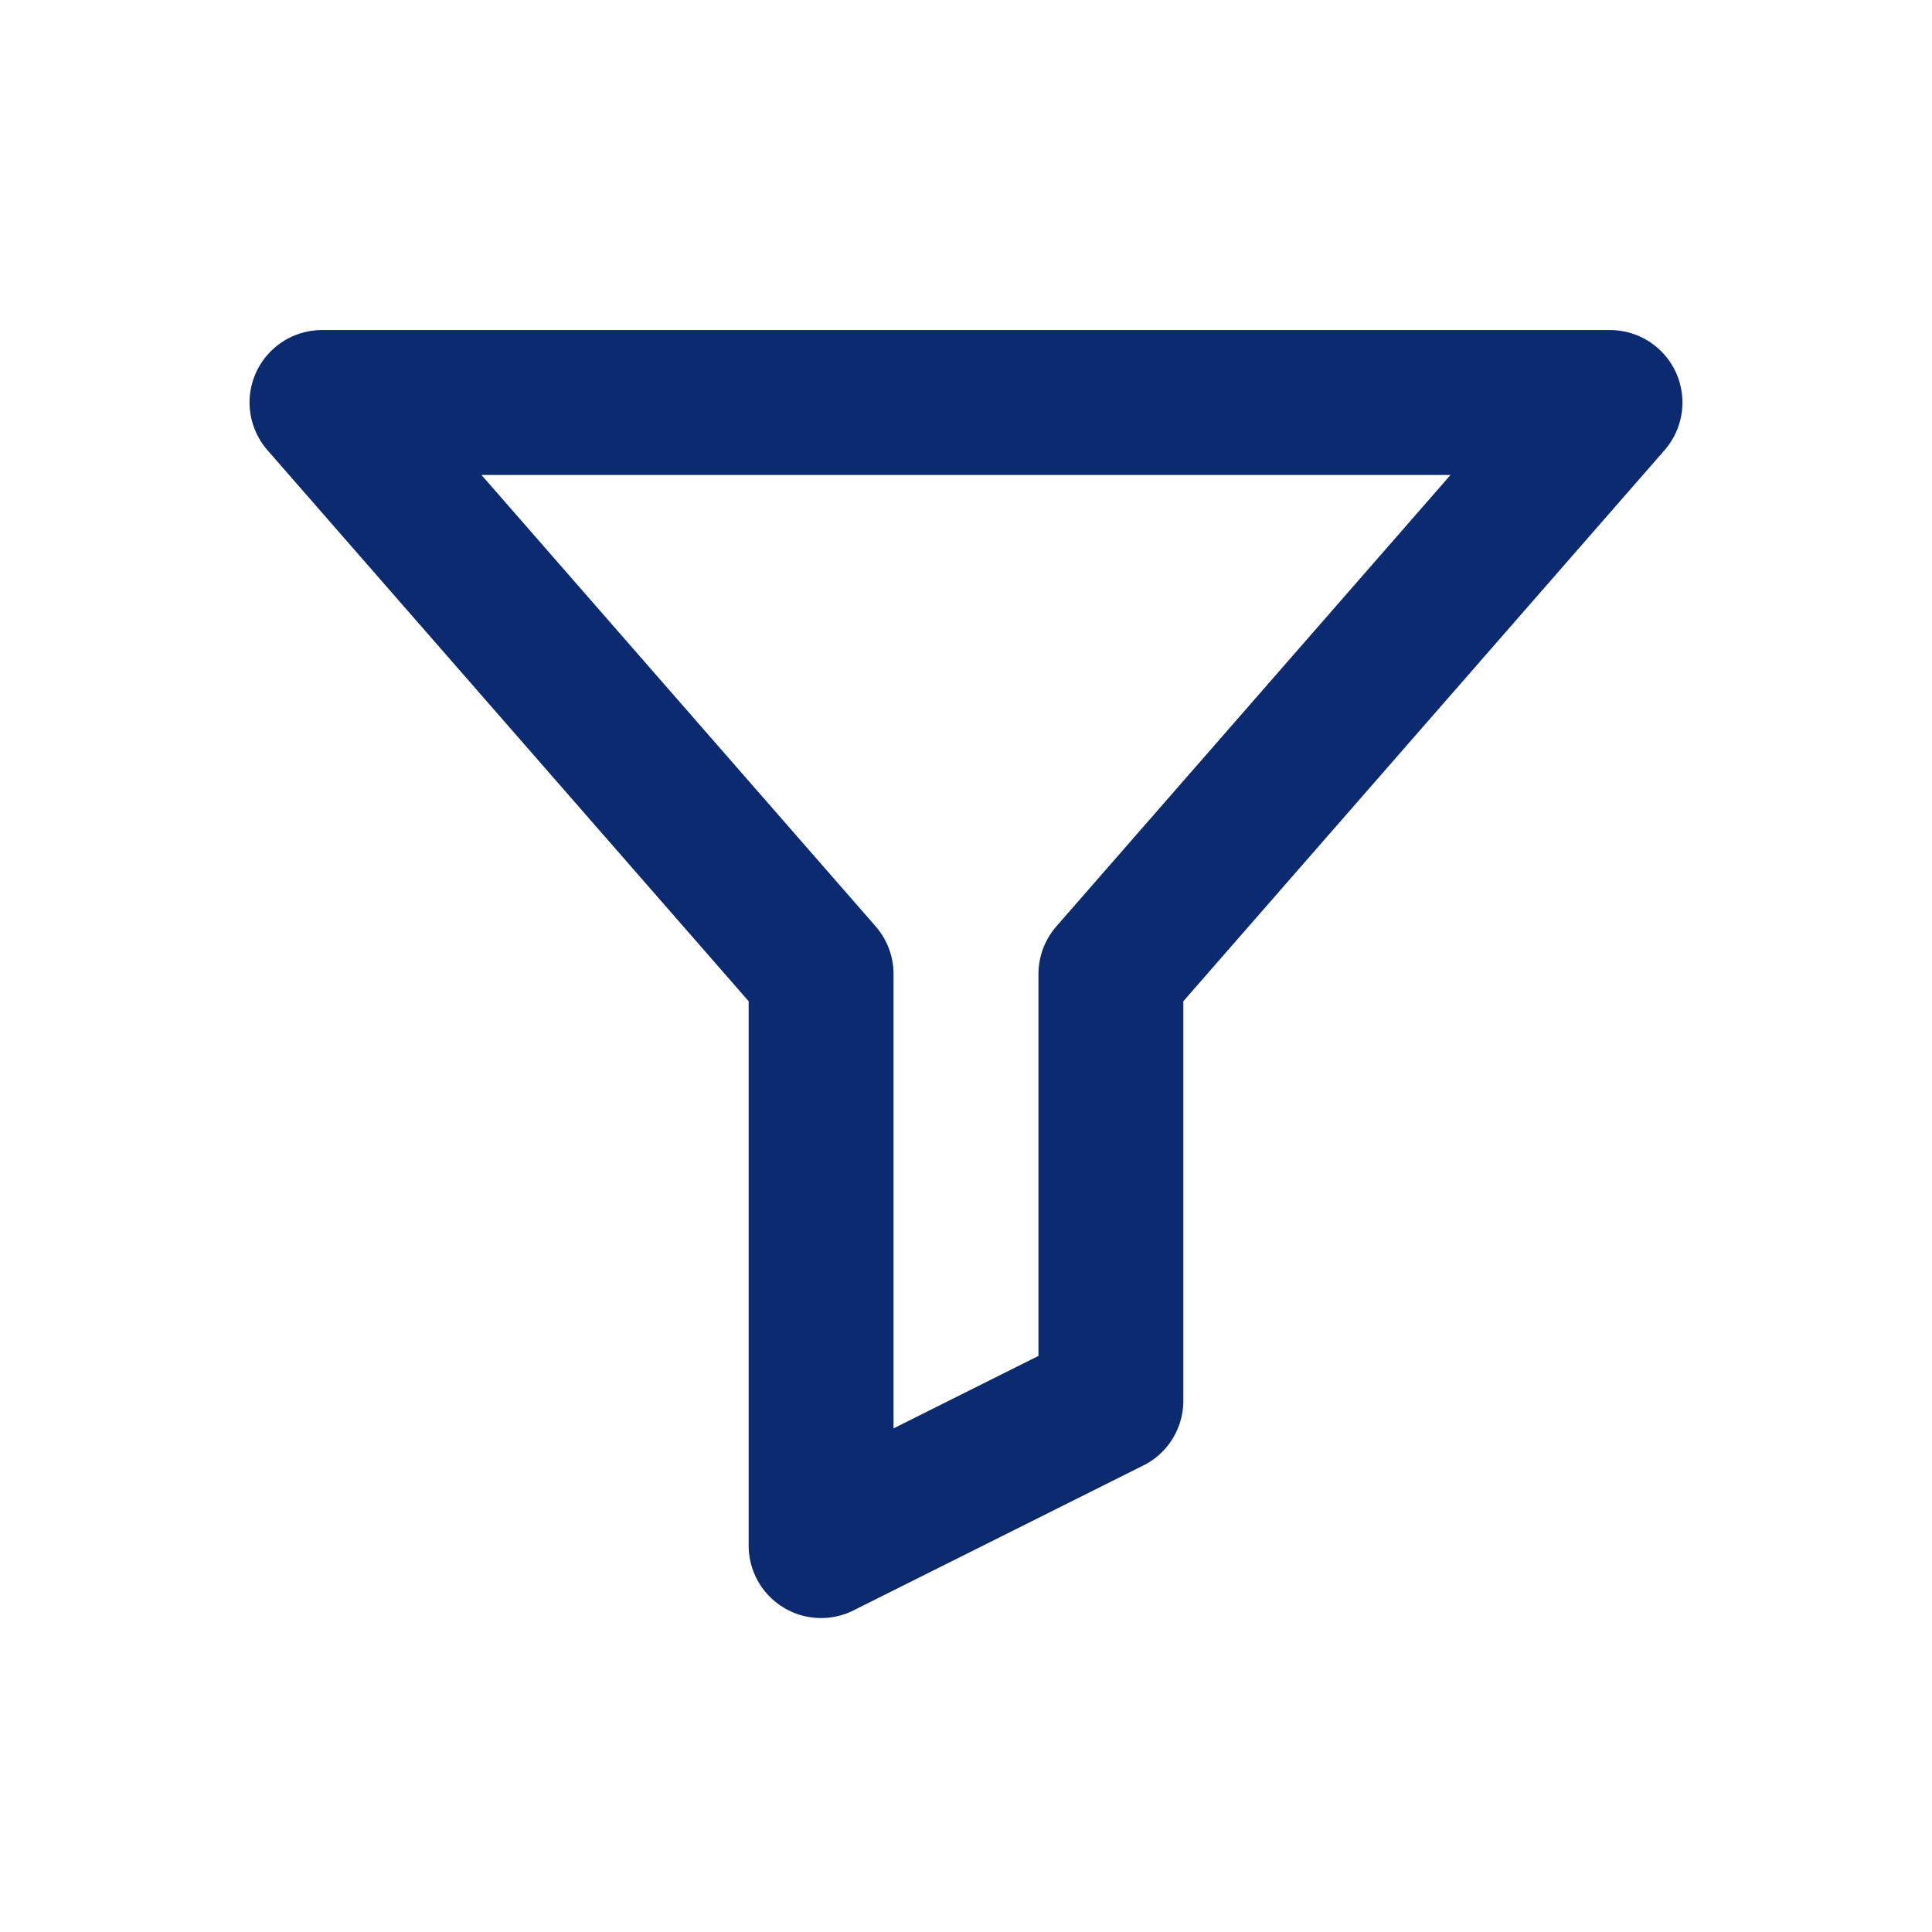
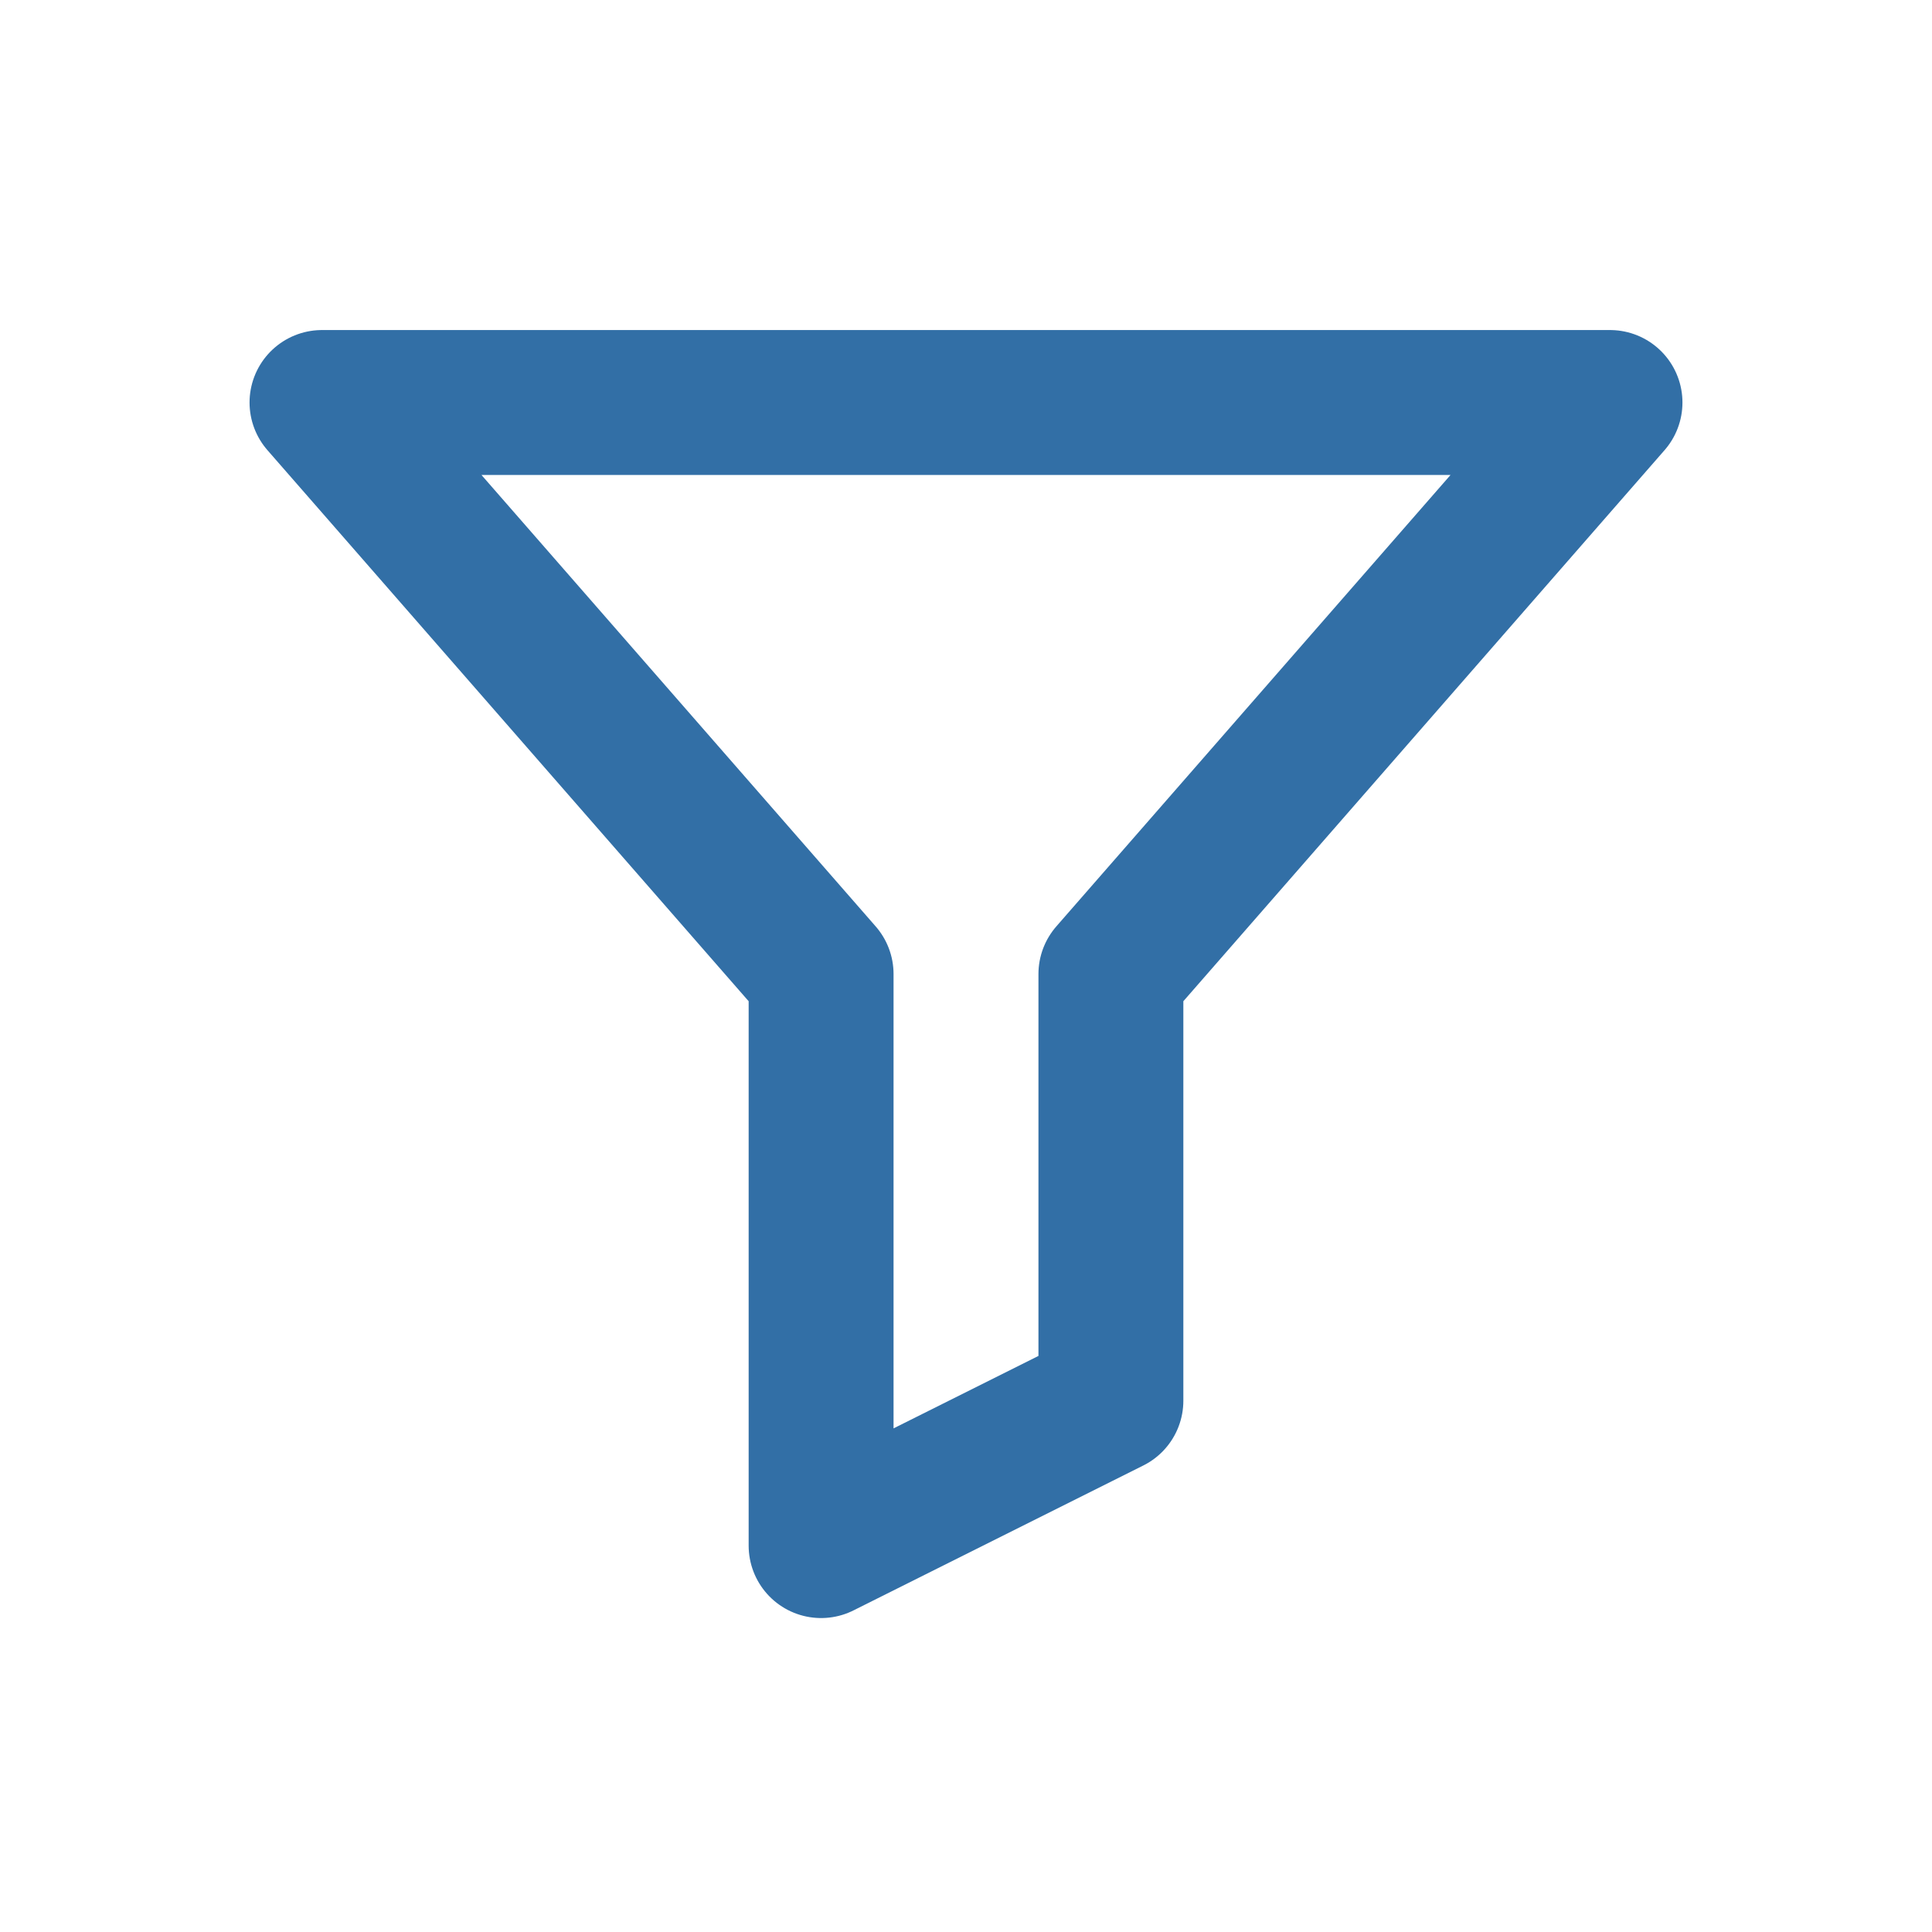
- <svg xmlns="http://www.w3.org/2000/svg" width="18" height="18" viewBox="0 0 24 24" fill="none" stroke="#0B2A6F" stroke-width="1.8" stroke-linecap="round" stroke-linejoin="round">
+ <svg xmlns="http://www.w3.org/2000/svg" width="18" height="18" viewBox="0 0 24 24" fill="none" stroke="#326FA6" stroke-width="1.8" stroke-linecap="round" stroke-linejoin="round">
  <path d="M4 5h16l-6.2 7.1v5.3l-3.6 1.8v-7.1L4 5z" />
</svg>
